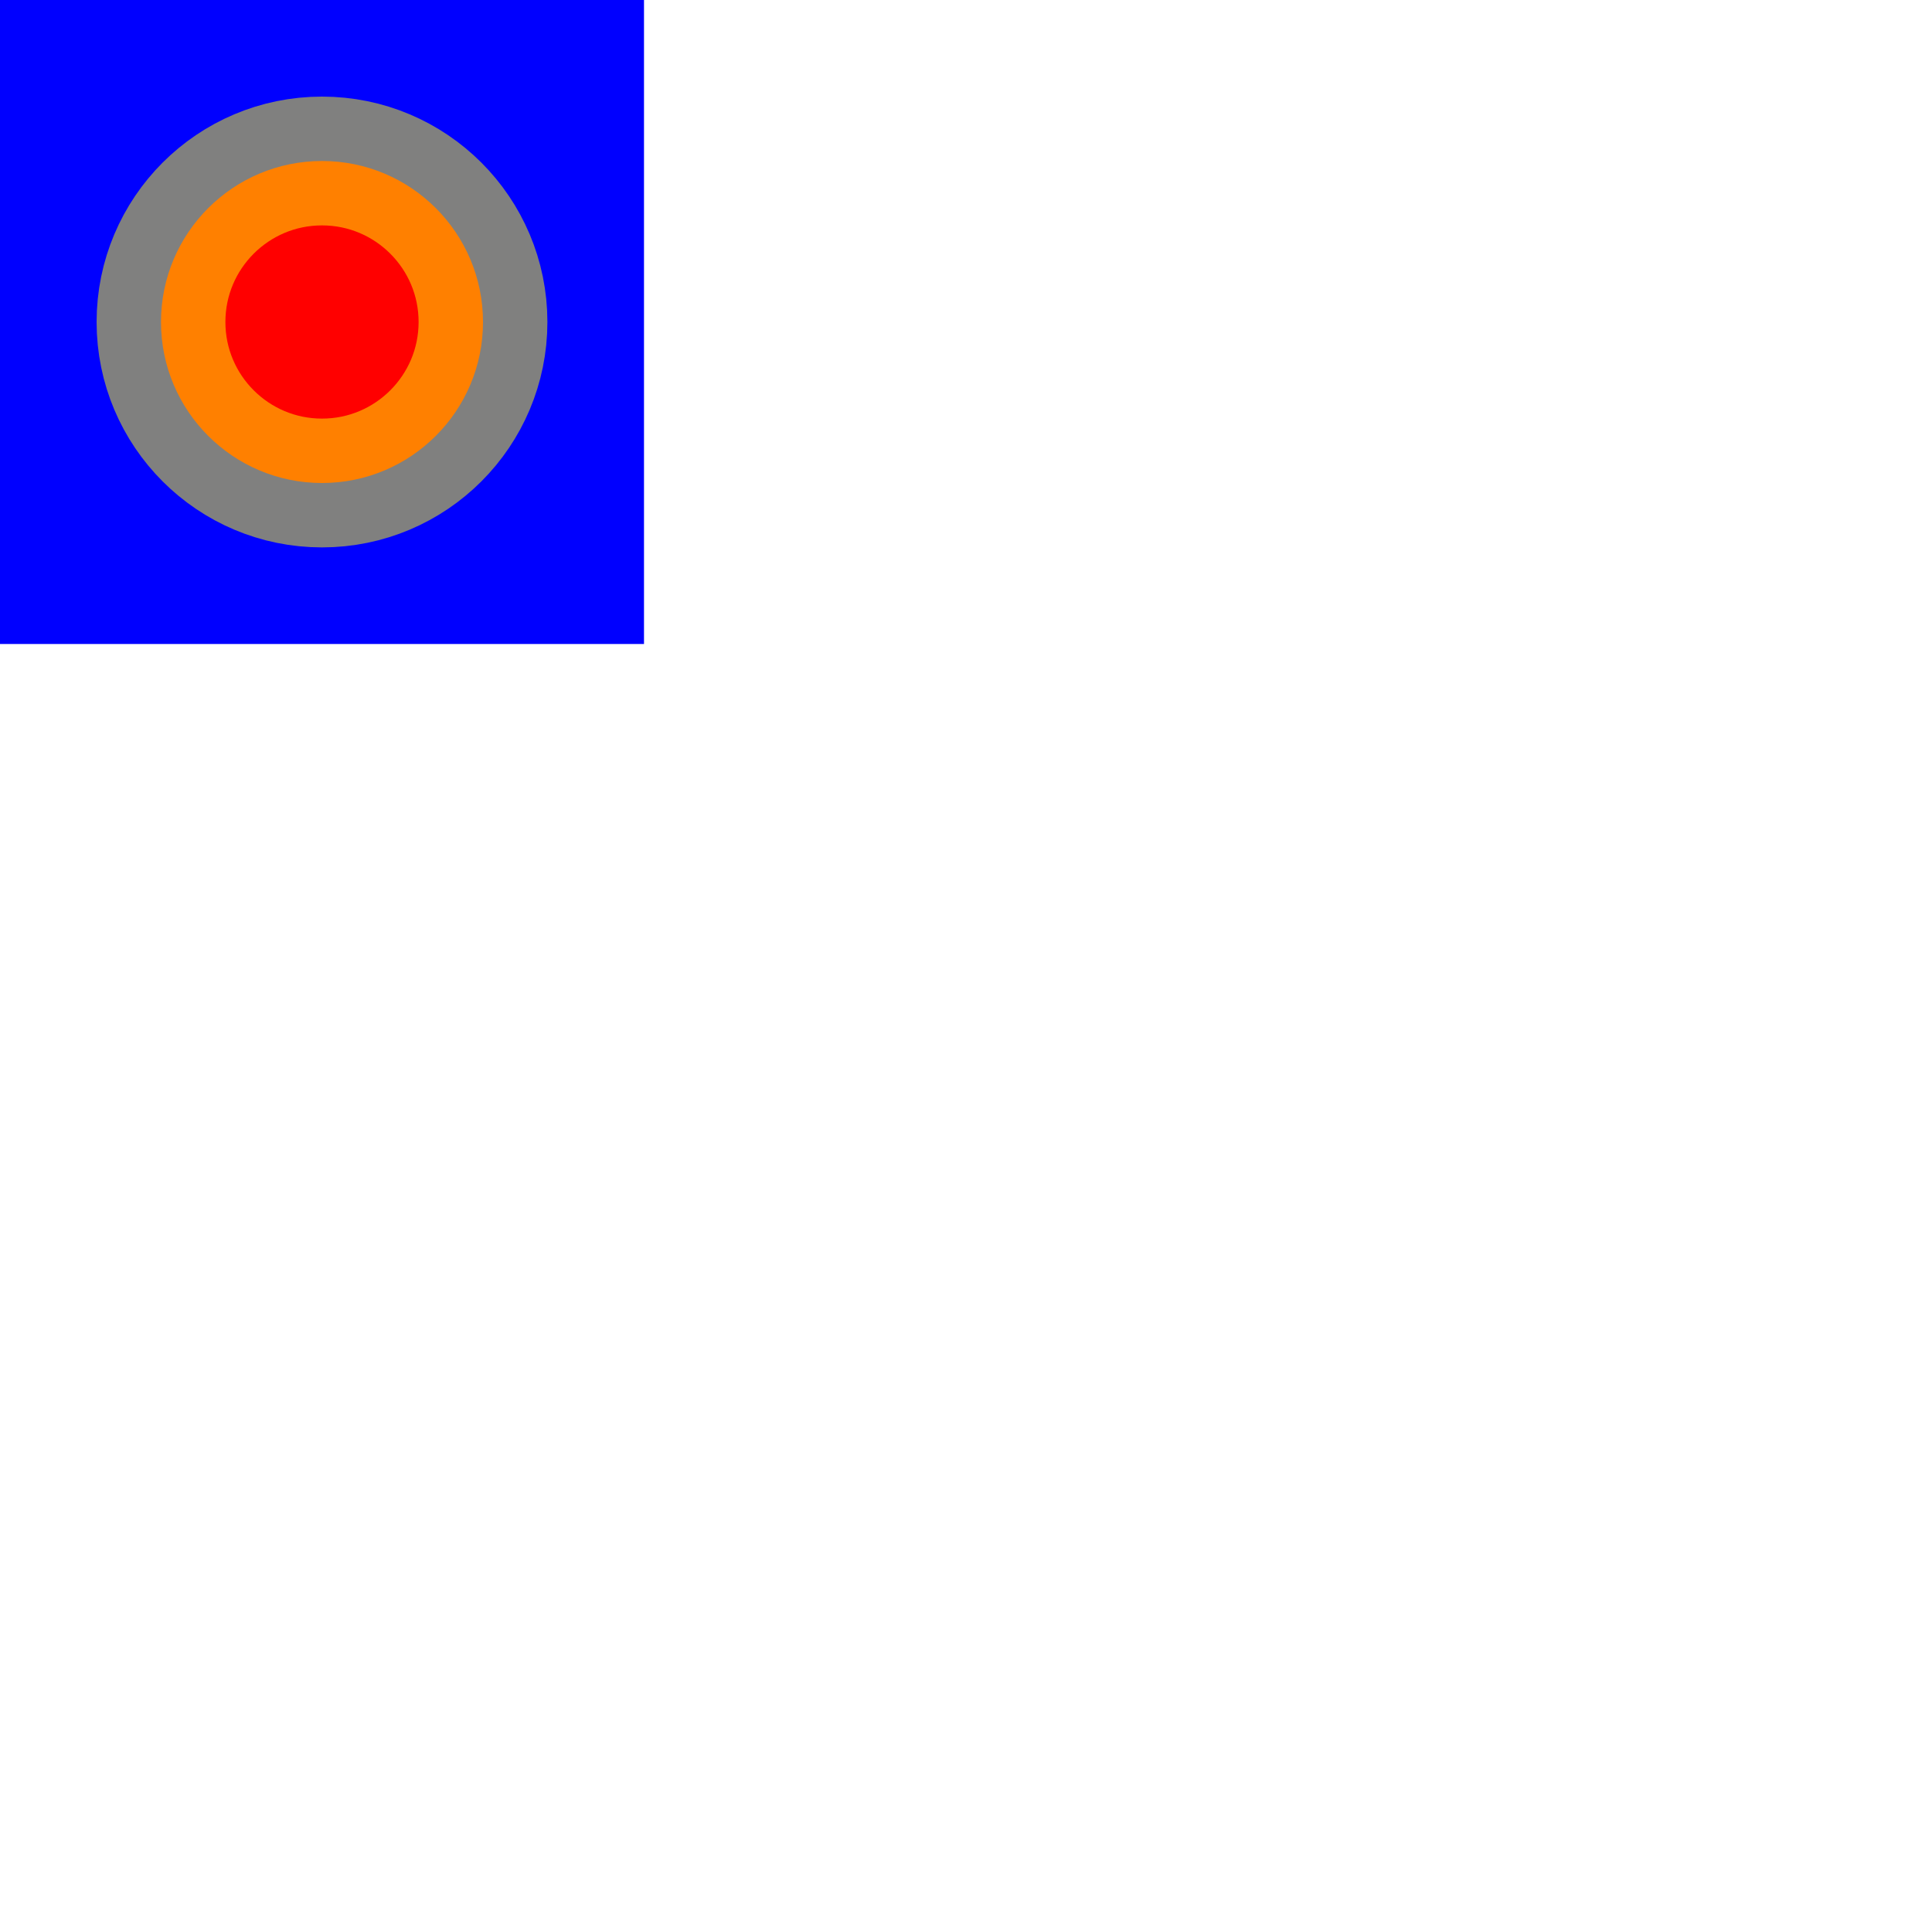
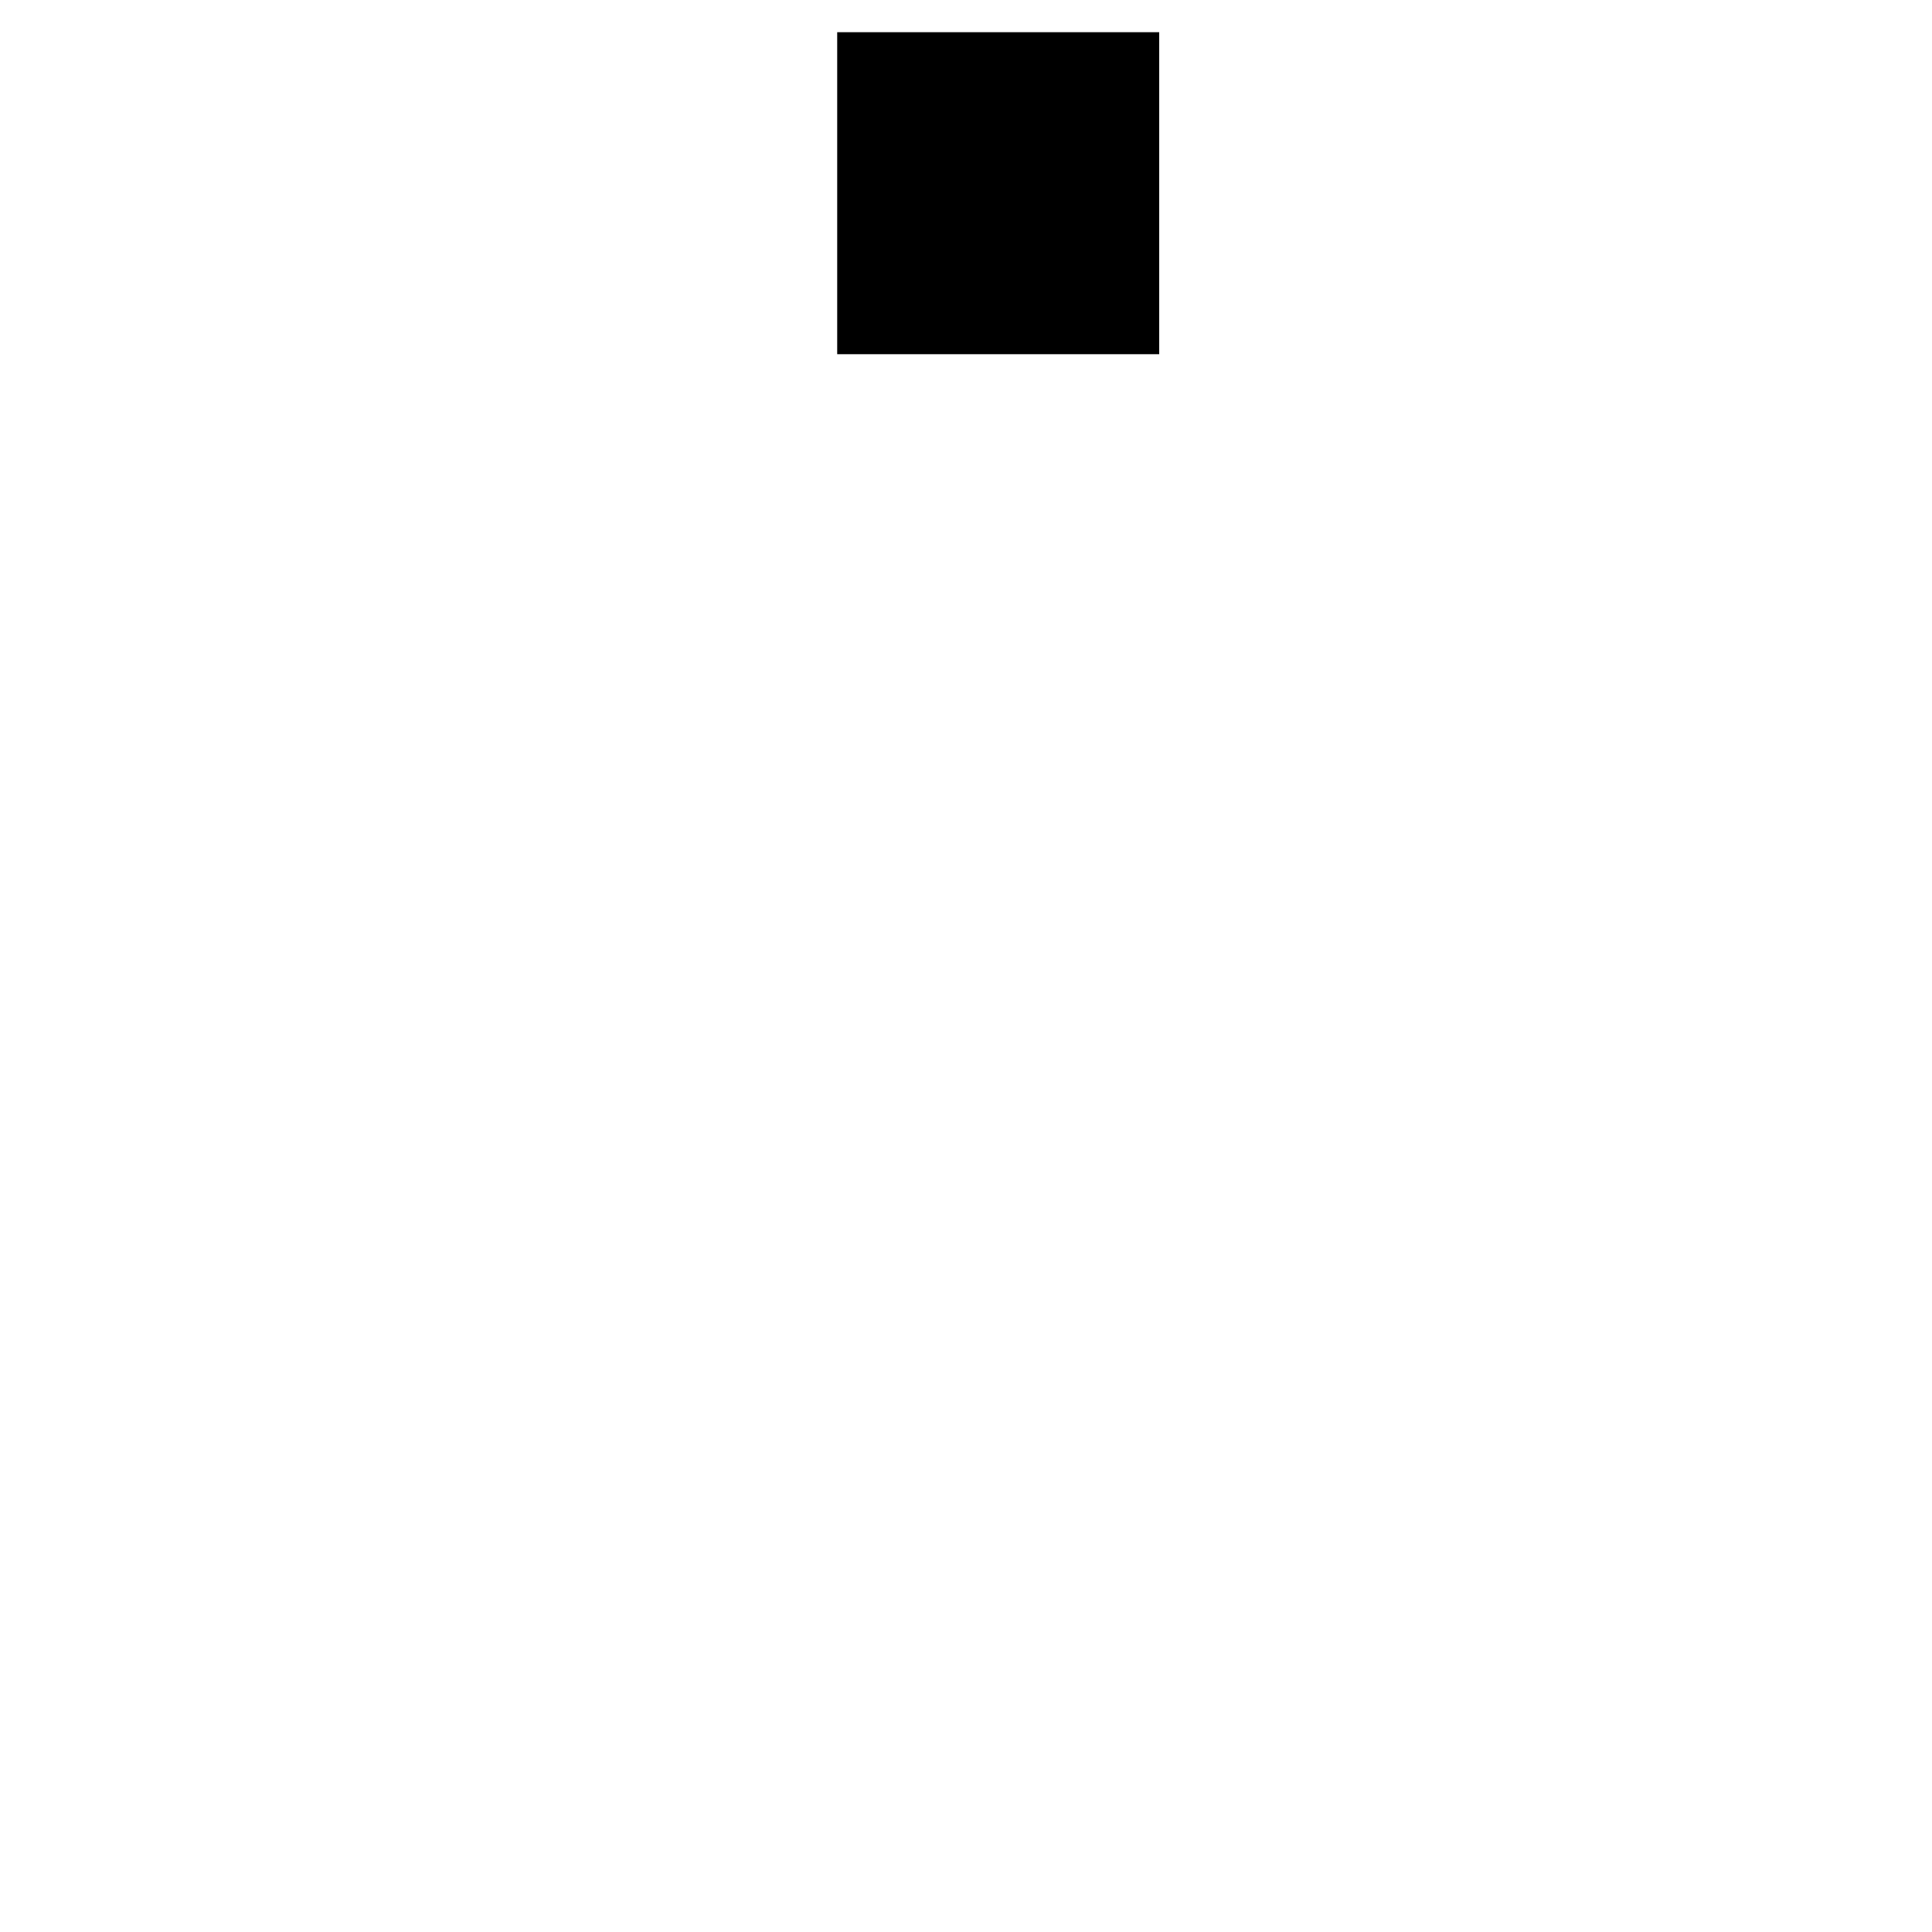
- <svg xmlns="http://www.w3.org/2000/svg" height="600px" width="600px" version="1.1">
-   <rect x="0" y="0" width="200" height="200" fill="blue" />
-   <circle cx="100" cy="100" r="50" stroke="yellow" stroke-width="40" stroke-opacity=".5" fill="red" />
+ <svg xmlns="http://www.w3.org/2000/svg" height="600px" width="100%" version="1.1">
+   <rect x="10" y="10" width="100" height="100">
+     <animate attributeType="XML" attributeName="x" from="100" to="220" dur="3s" repeatCount="indefinite" />
+     <animateTransform attributeName="transform" attributeType="XML" type="rotate" from="0 60 70" to="360 60 70" dur="3s" repeatCount="indefinite" />
+   </rect>
</svg>
